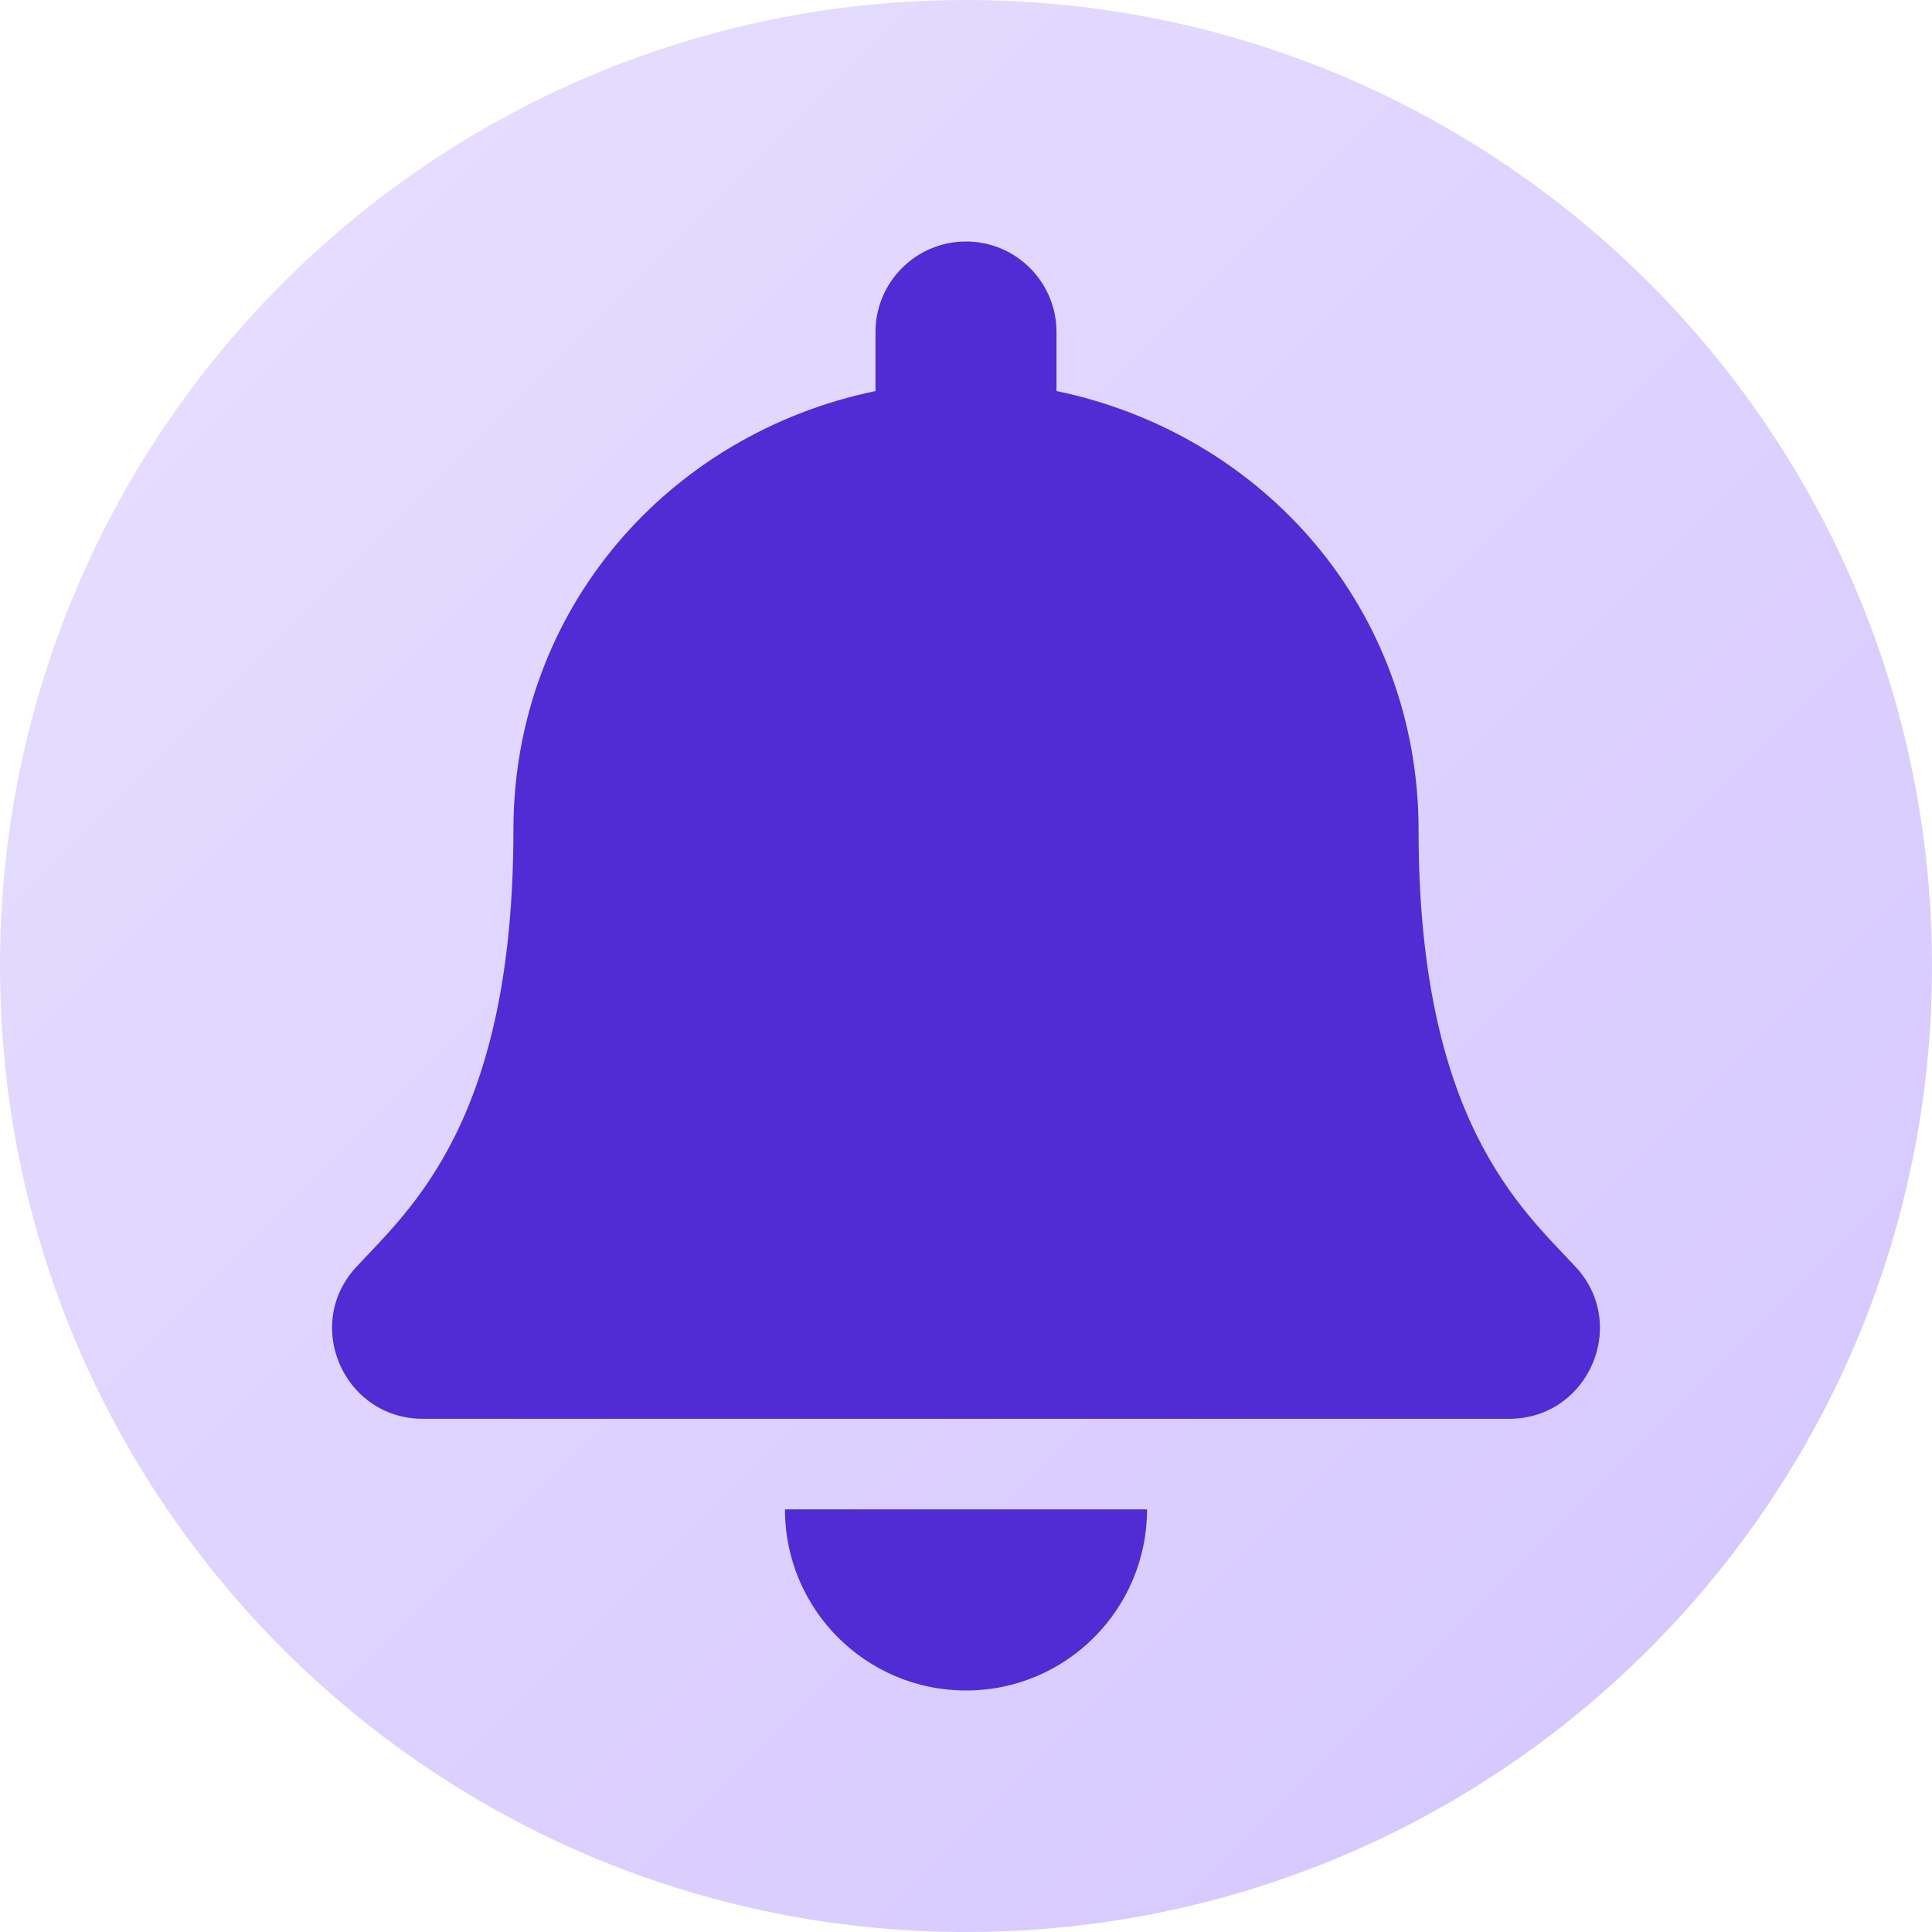
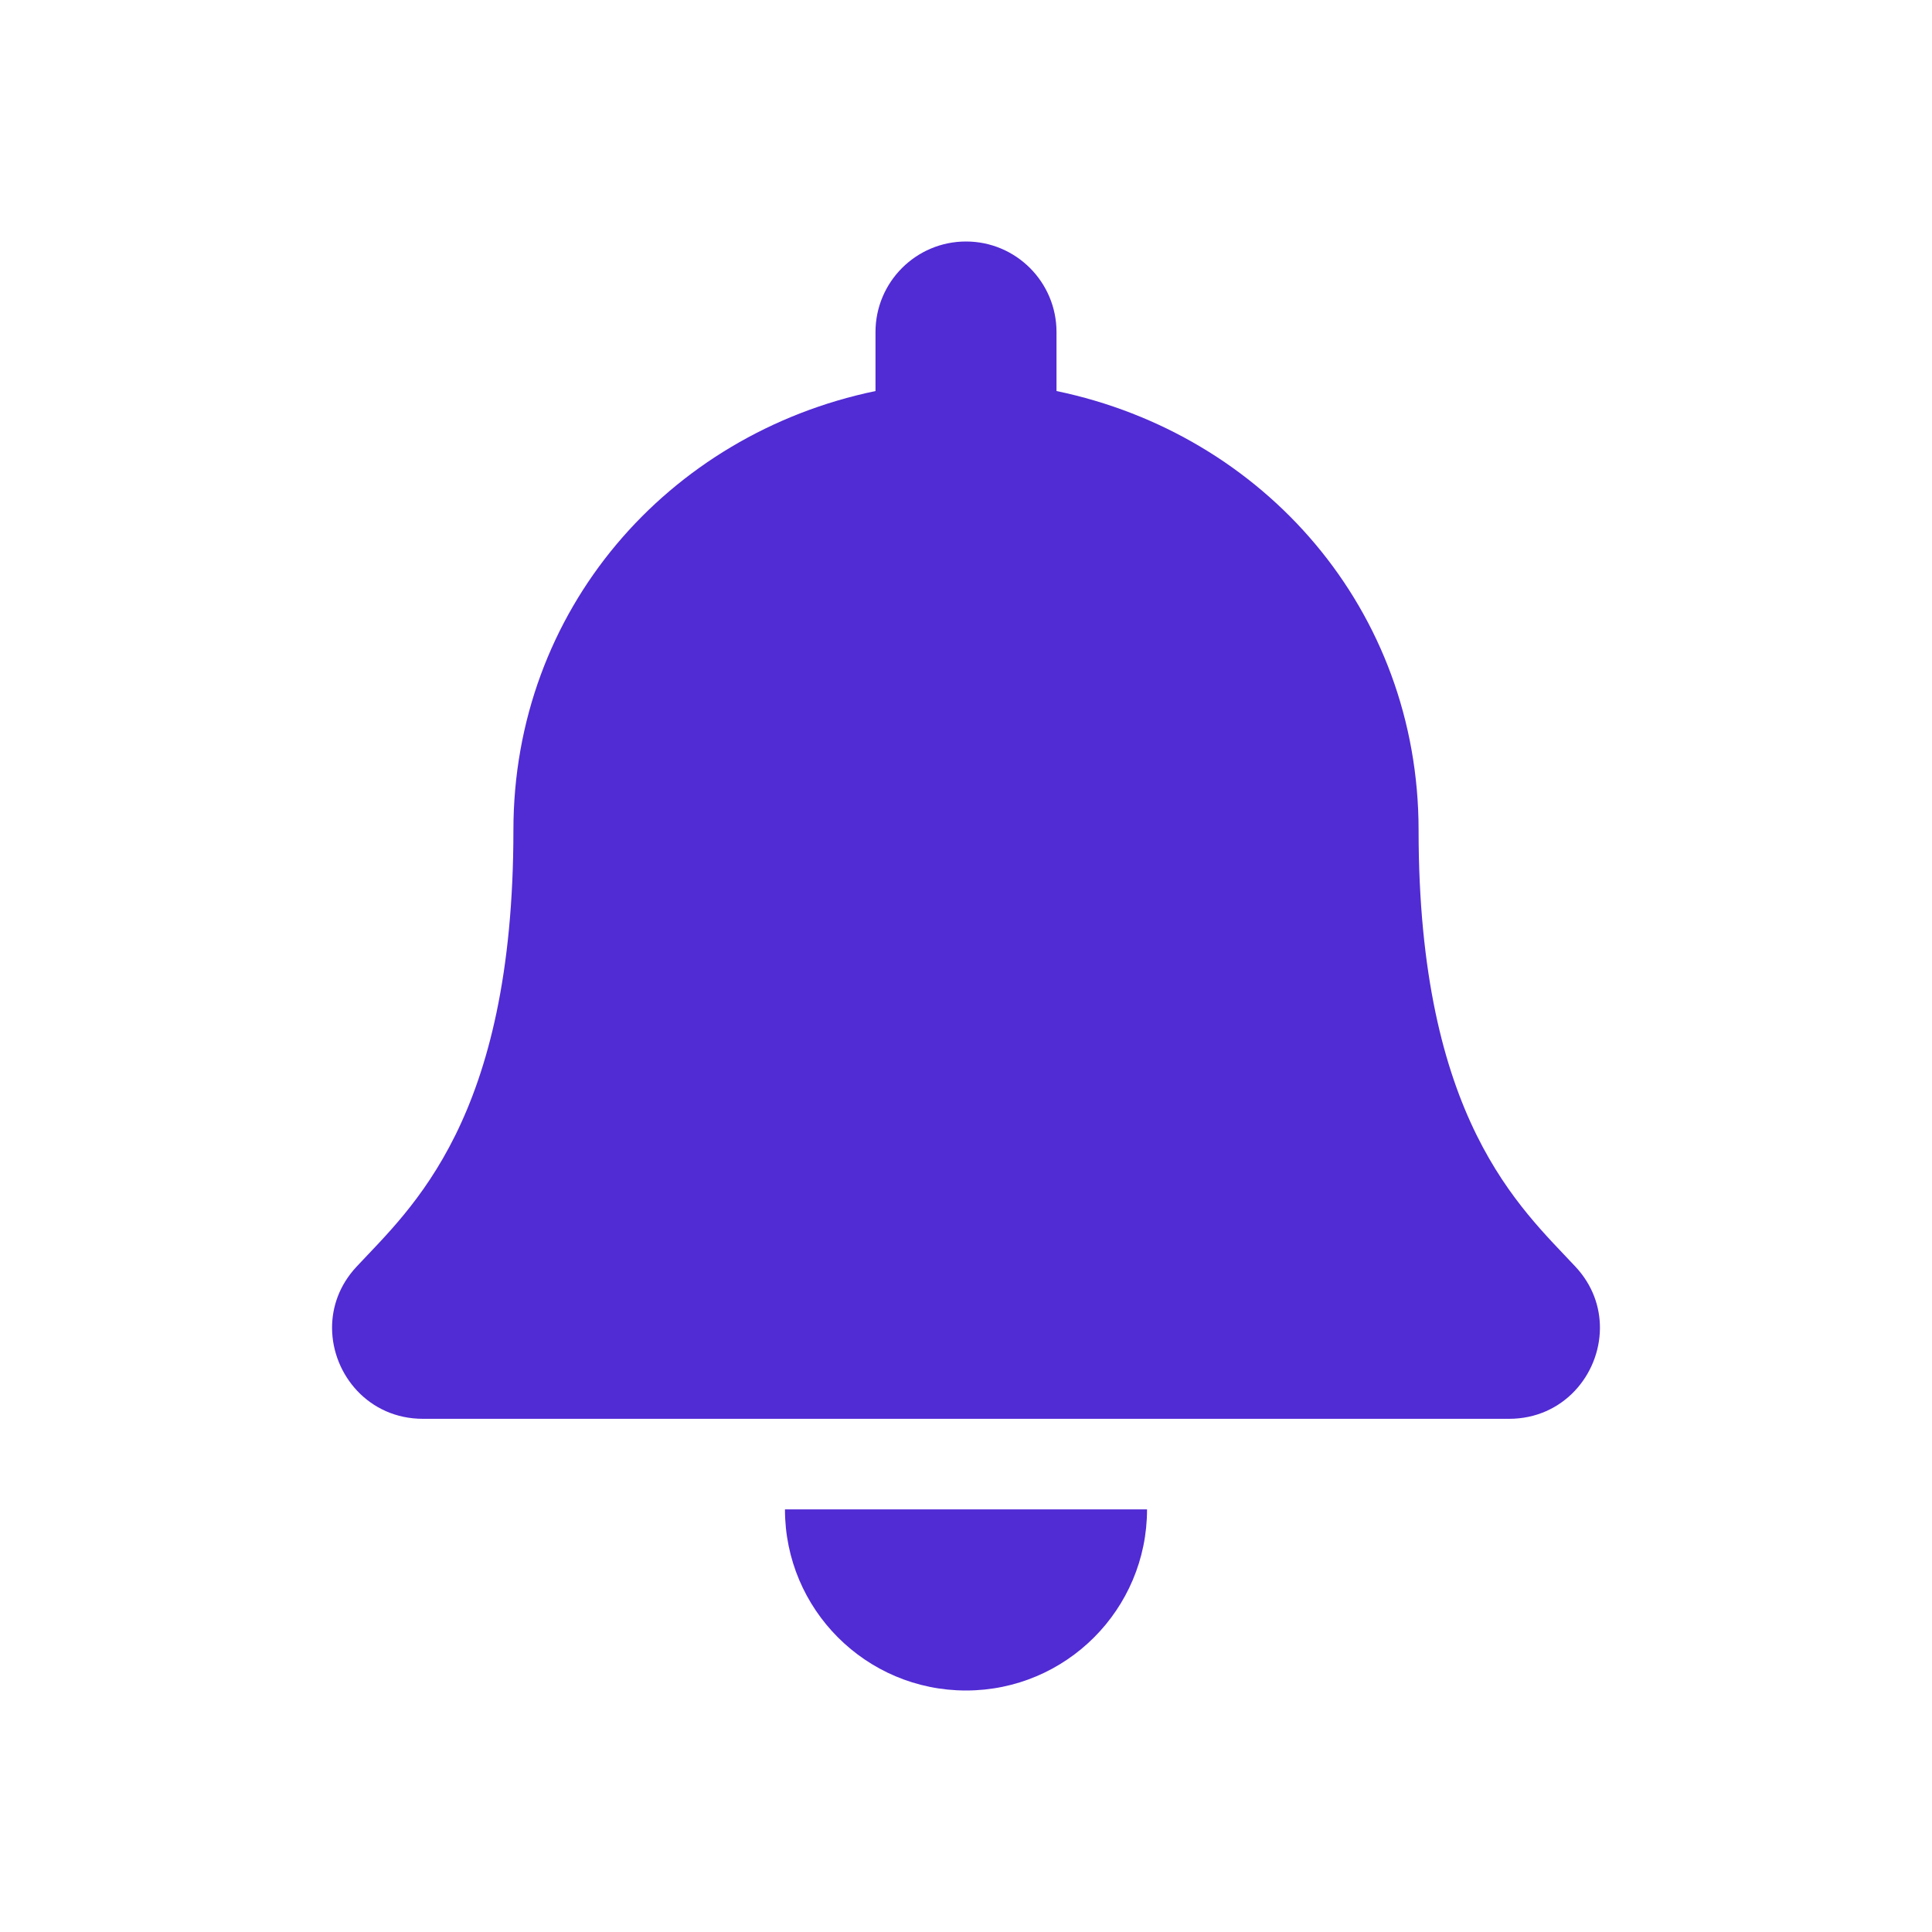
<svg xmlns="http://www.w3.org/2000/svg" viewBox="0 0 512 512" width="512" height="512">
-   <defs>
-     <linearGradient id="bgGradientDark" x1="0%" y1="0%" x2="100%" y2="100%">
-       <stop offset="0%" style="stop-color:#E8E0FF;stop-opacity:1" />
-       <stop offset="100%" style="stop-color:#D4C5FF;stop-opacity:1" />
-     </linearGradient>
-   </defs>
-   <circle cx="256" cy="256" r="256" fill="url(#bgGradientDark)" />
  <g transform="translate(256, 256) scale(0.75) translate(-224, -256)">
    <path fill="#512BD4" d="M224 512c35.32 0 63.97-28.65 63.97-64H160.03c0 35.35 28.65 64 63.97 64zm215.39-149.71c-19.32-20.76-55.47-51.99-55.47-154.29 0-77.7-54.48-139.9-127.94-155.16V32c0-17.67-14.32-32-31.98-32s-31.98 14.33-31.98 32v20.84C118.56 68.1 64.08 130.3 64.08 208c0 102.3-36.15 133.53-55.47 154.29-6 6.45-8.66 14.16-8.61 21.71.11 16.4 12.98 32 32.1 32h383.8c19.12 0 32-15.6 32.1-32 .05-7.55-2.61-15.27-8.61-21.71z" />
  </g>
</svg>
